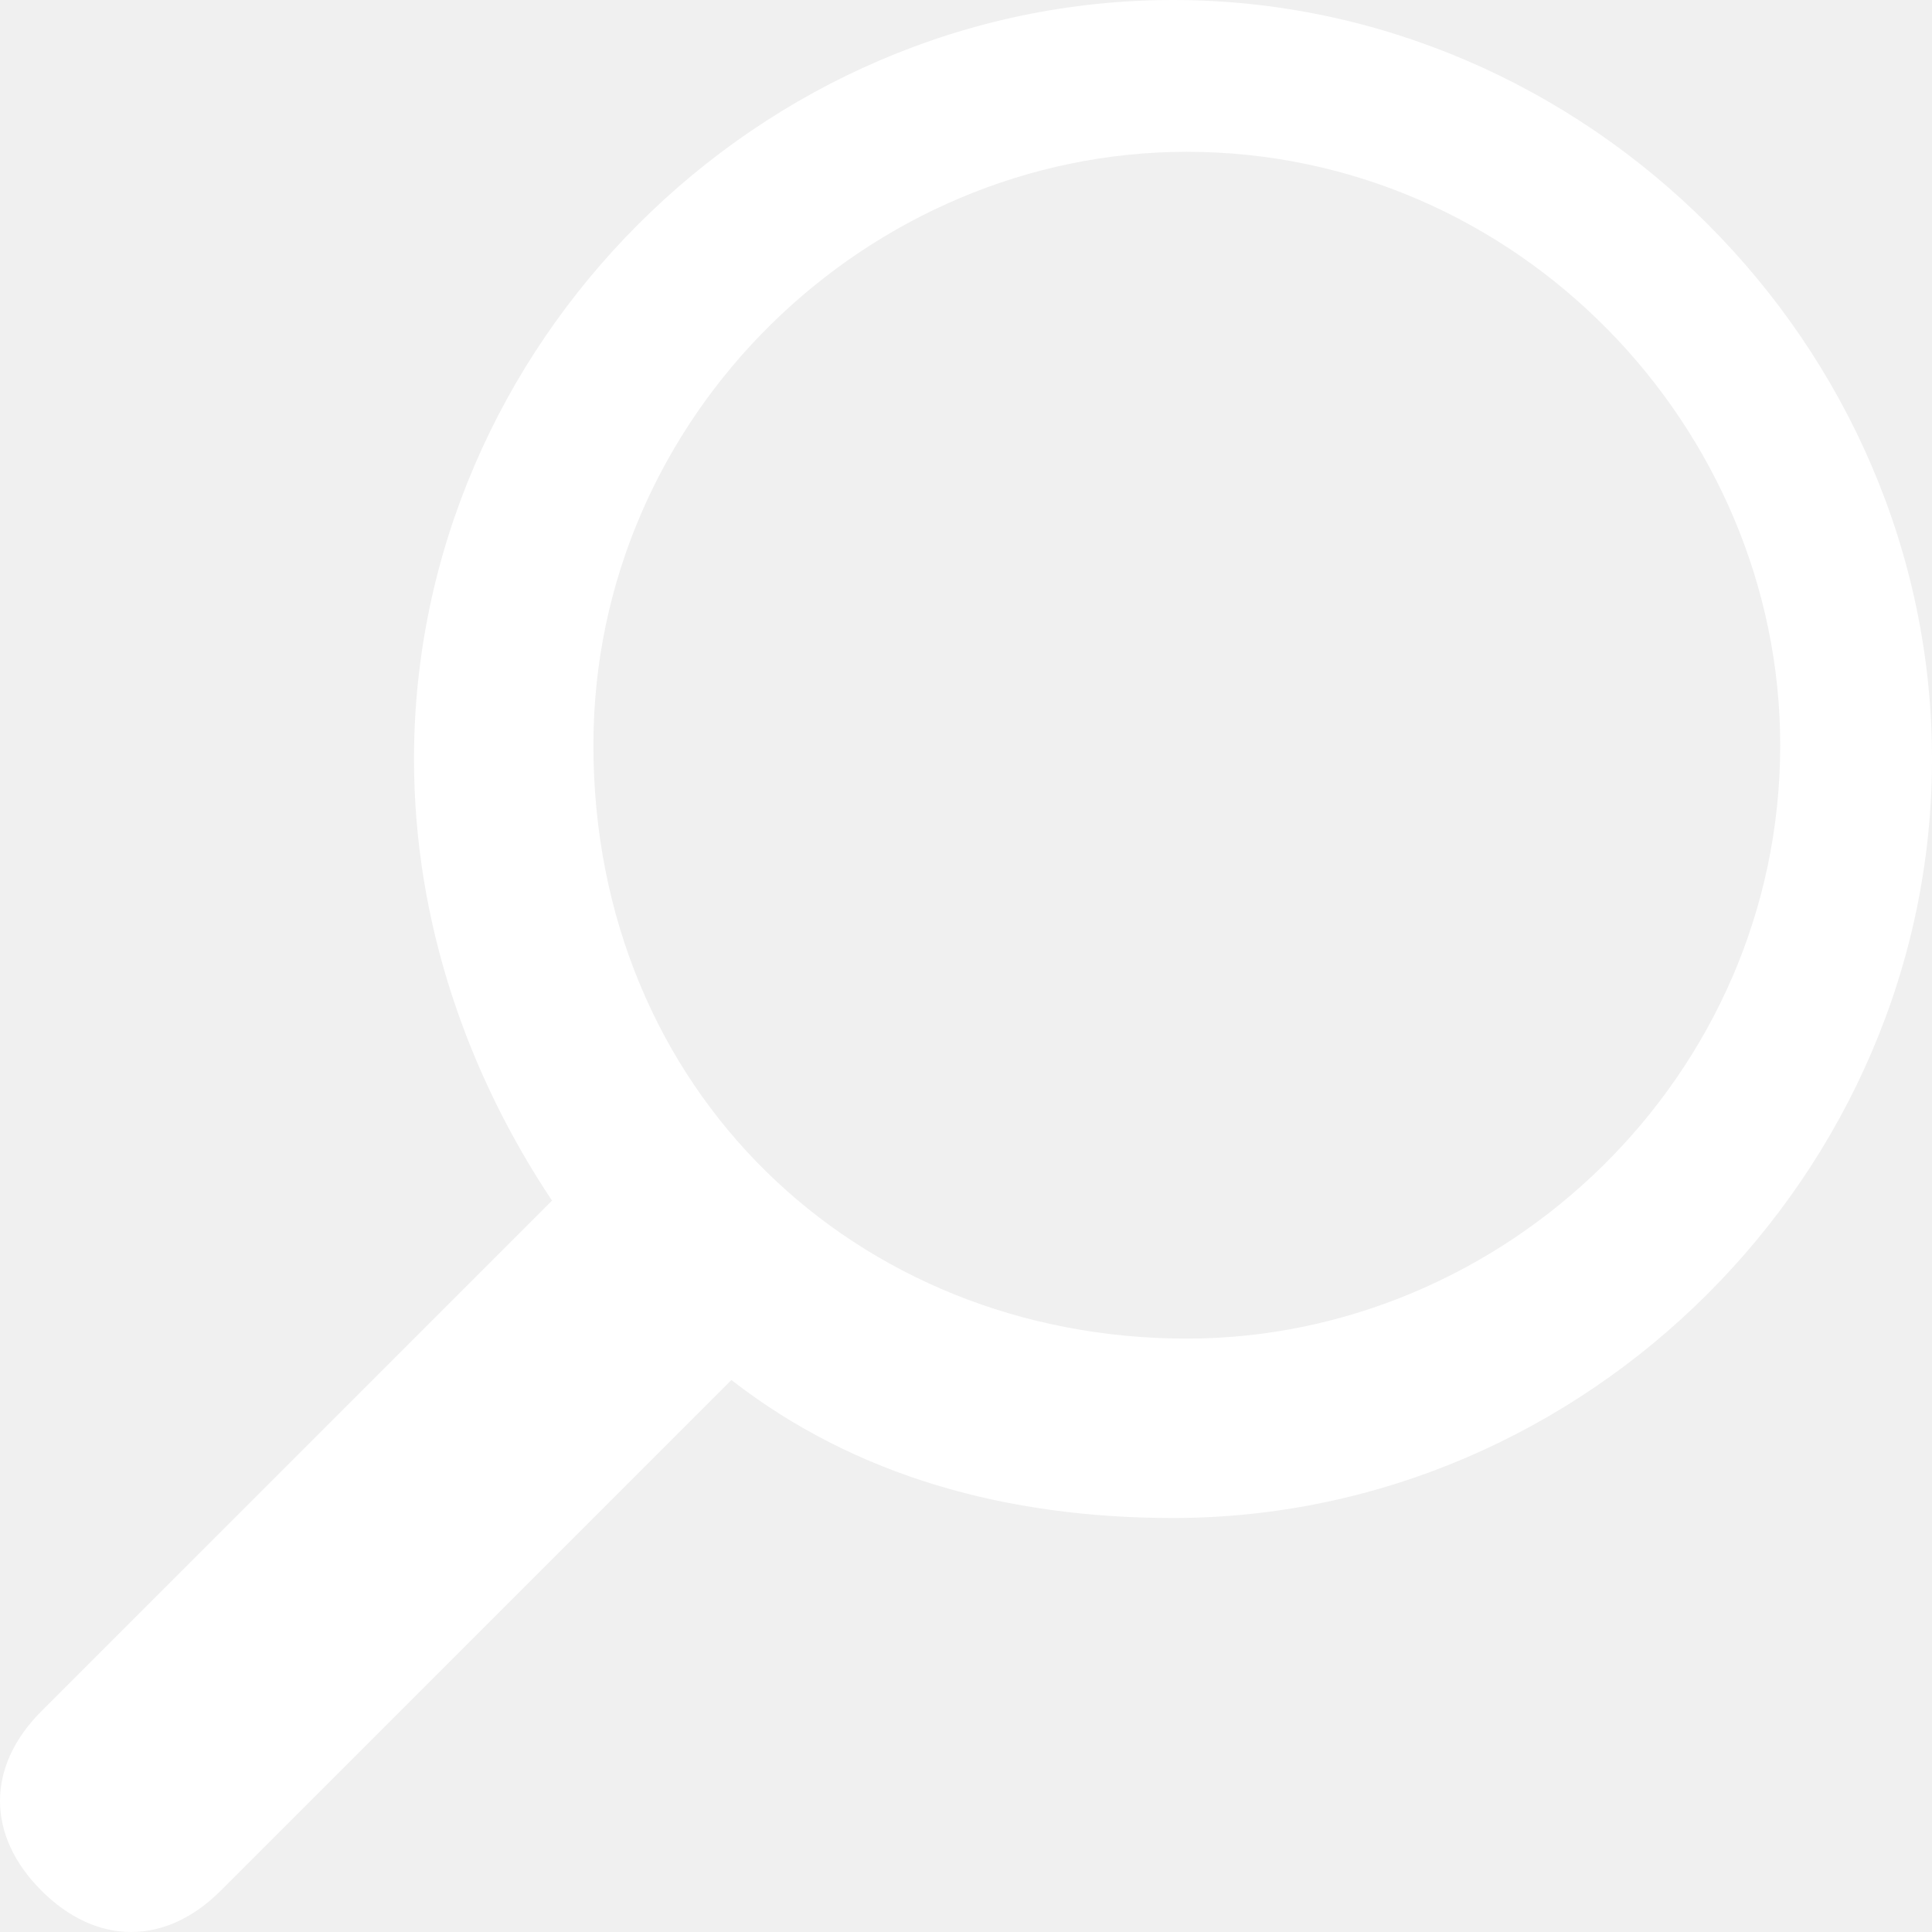
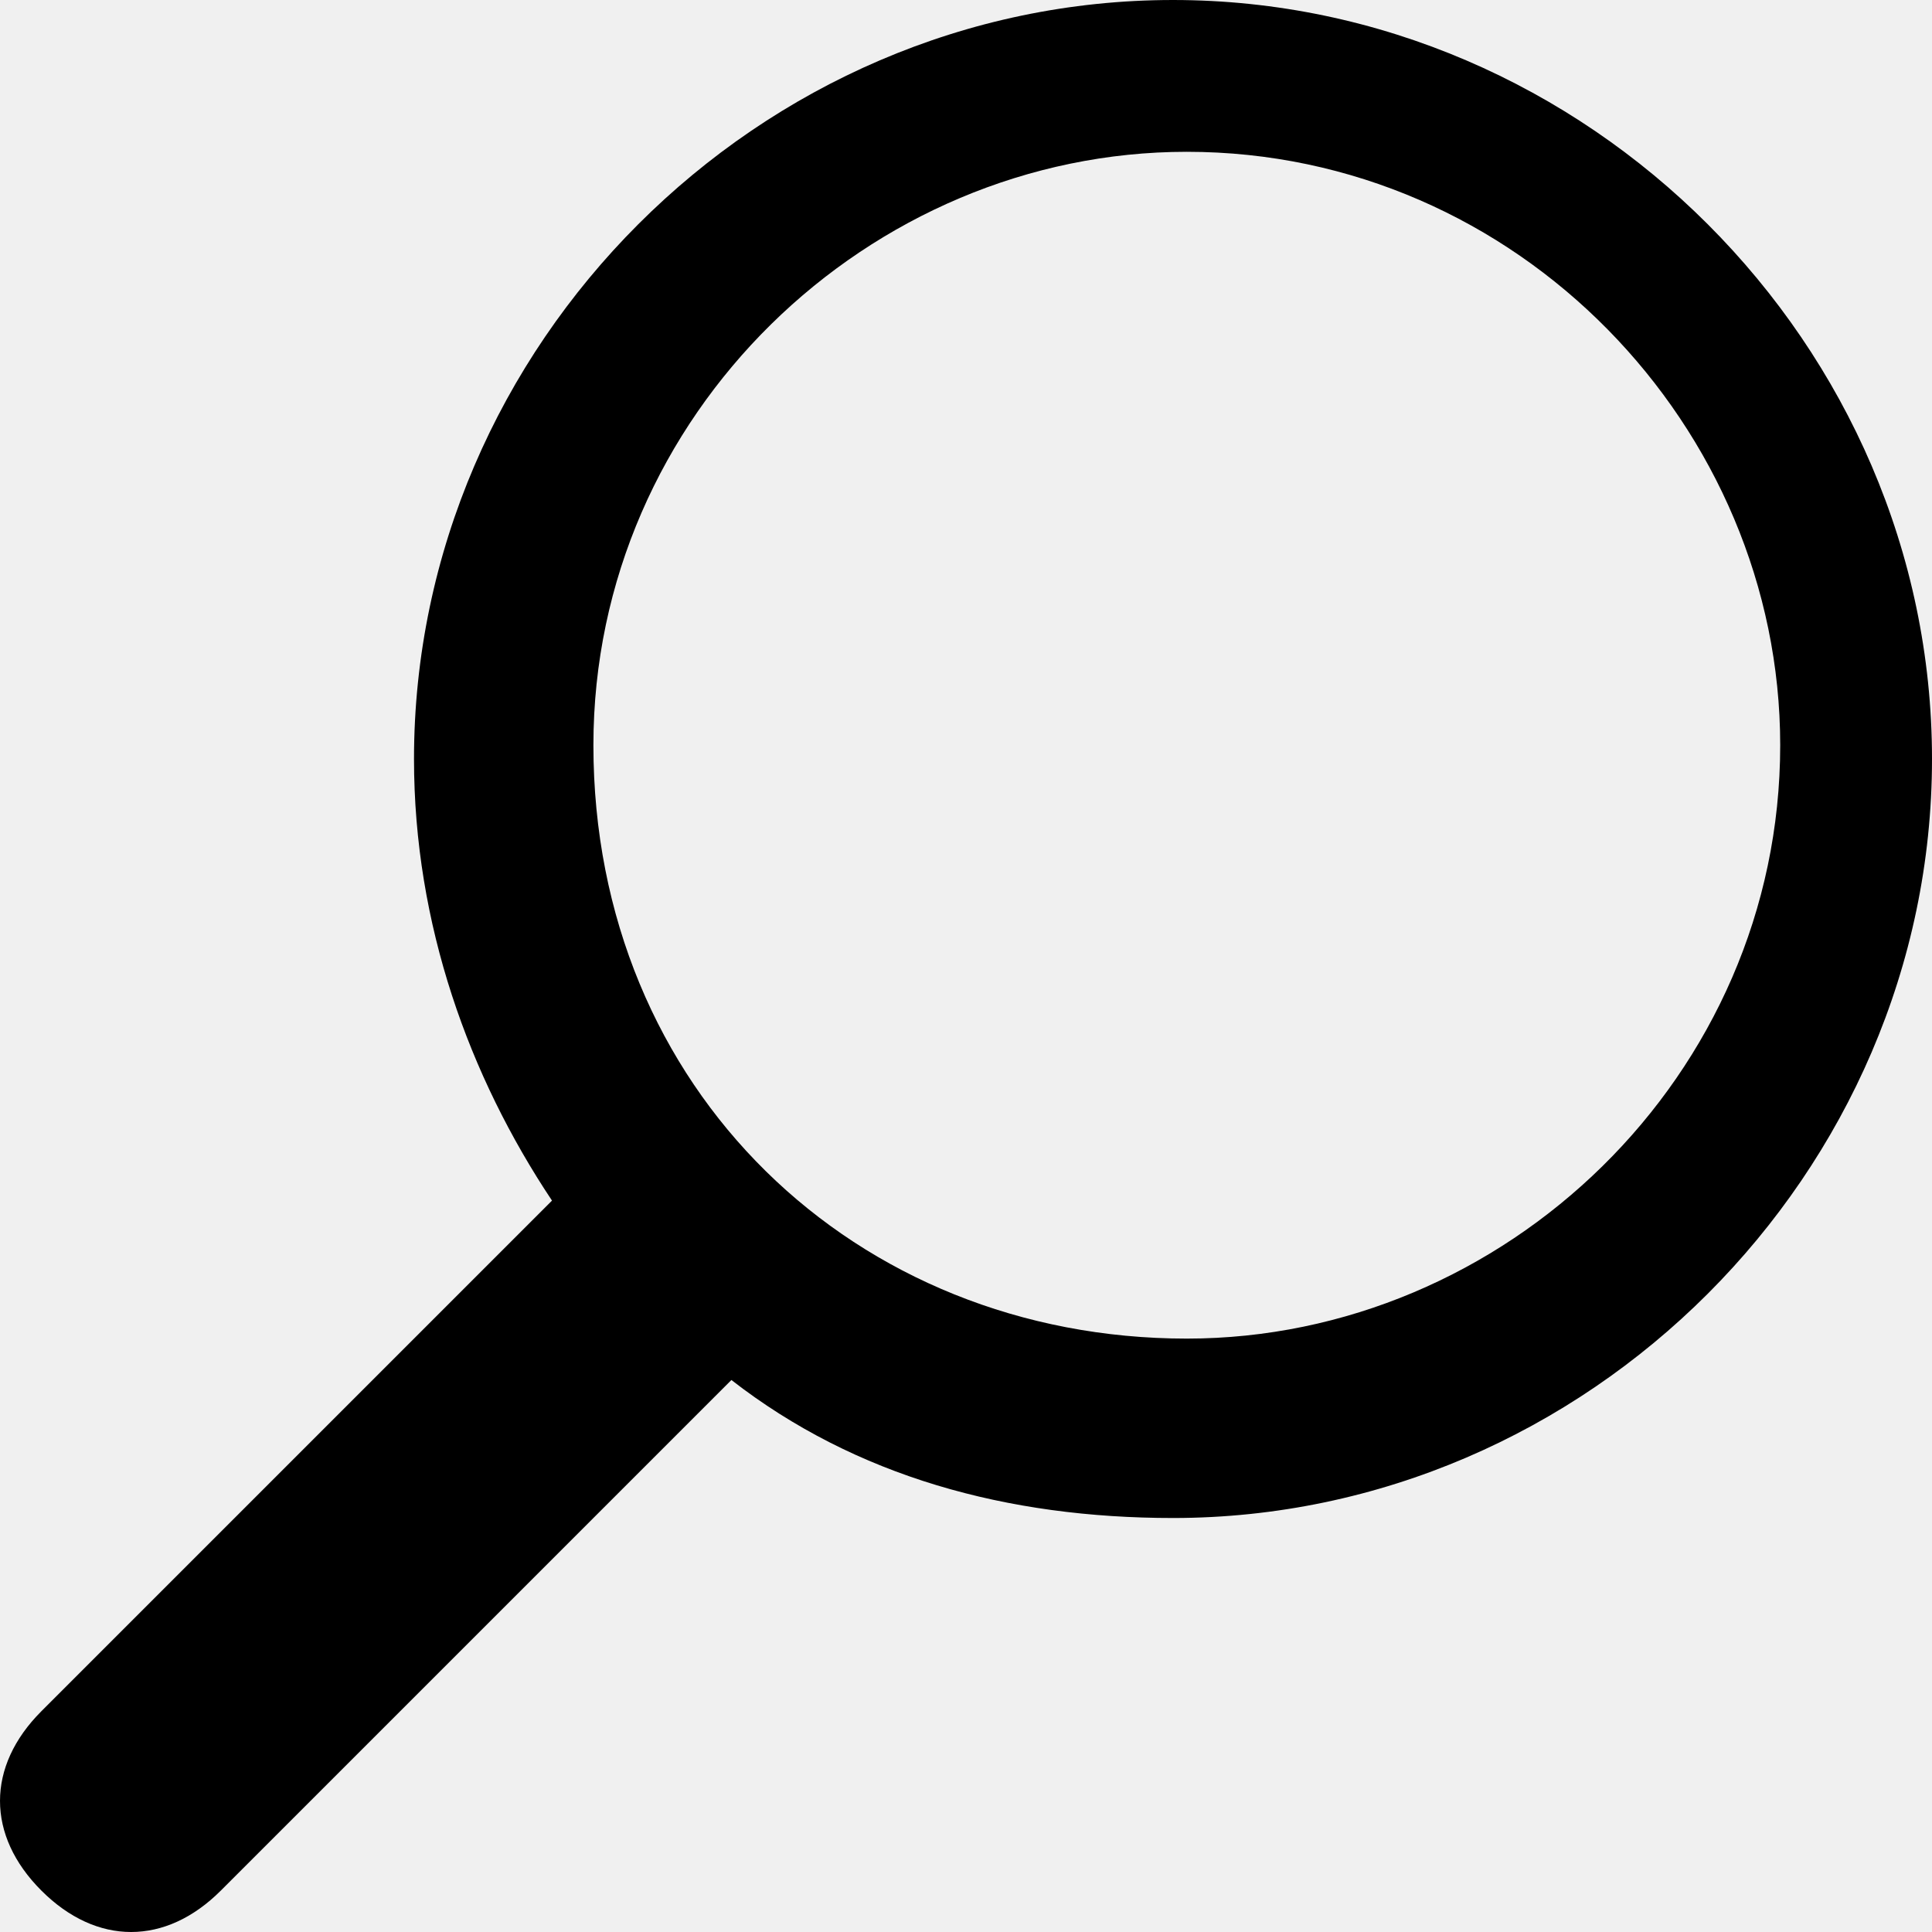
<svg xmlns="http://www.w3.org/2000/svg" width="14" height="14" viewBox="-923.4 546.8 14 14" enable-background="new -923.4 546.8 14 14">
-   <path fill="#fff" fill-rule="evenodd" d="m-918.1 556.8l-3.7 3.7c-.4.4-.9.4-1.3 0-.4-.4-.4-.9 0-1.3l3.7-3.7c-.6-.9-1-2-1-3.2 0-3 2.5-5.5 5.5-5.5s5.5 2.5 5.5 5.5-2.5 5.5-5.5 5.5c-1.2 0-2.3-.3-3.2-1m3.3-.3c2.3 0 4.3-1.9 4.3-4.3 0-2.3-1.9-4.3-4.3-4.3-2.3 0-4.3 1.9-4.3 4.3 0 2.5 1.9 4.3 4.3 4.3" />
+   <path fill="#000" fill-rule="evenodd" d="m-918.1 556.8l-3.7 3.7c-.4.4-.9.4-1.3 0-.4-.4-.4-.9 0-1.3l3.7-3.7c-.6-.9-1-2-1-3.2 0-3 2.5-5.5 5.5-5.5s5.5 2.5 5.5 5.5-2.5 5.5-5.5 5.5c-1.2 0-2.3-.3-3.2-1m3.3-.3c2.3 0 4.3-1.9 4.3-4.3 0-2.3-1.9-4.3-4.3-4.3-2.3 0-4.3 1.9-4.3 4.3 0 2.5 1.9 4.3 4.3 4.3" />
</svg>
